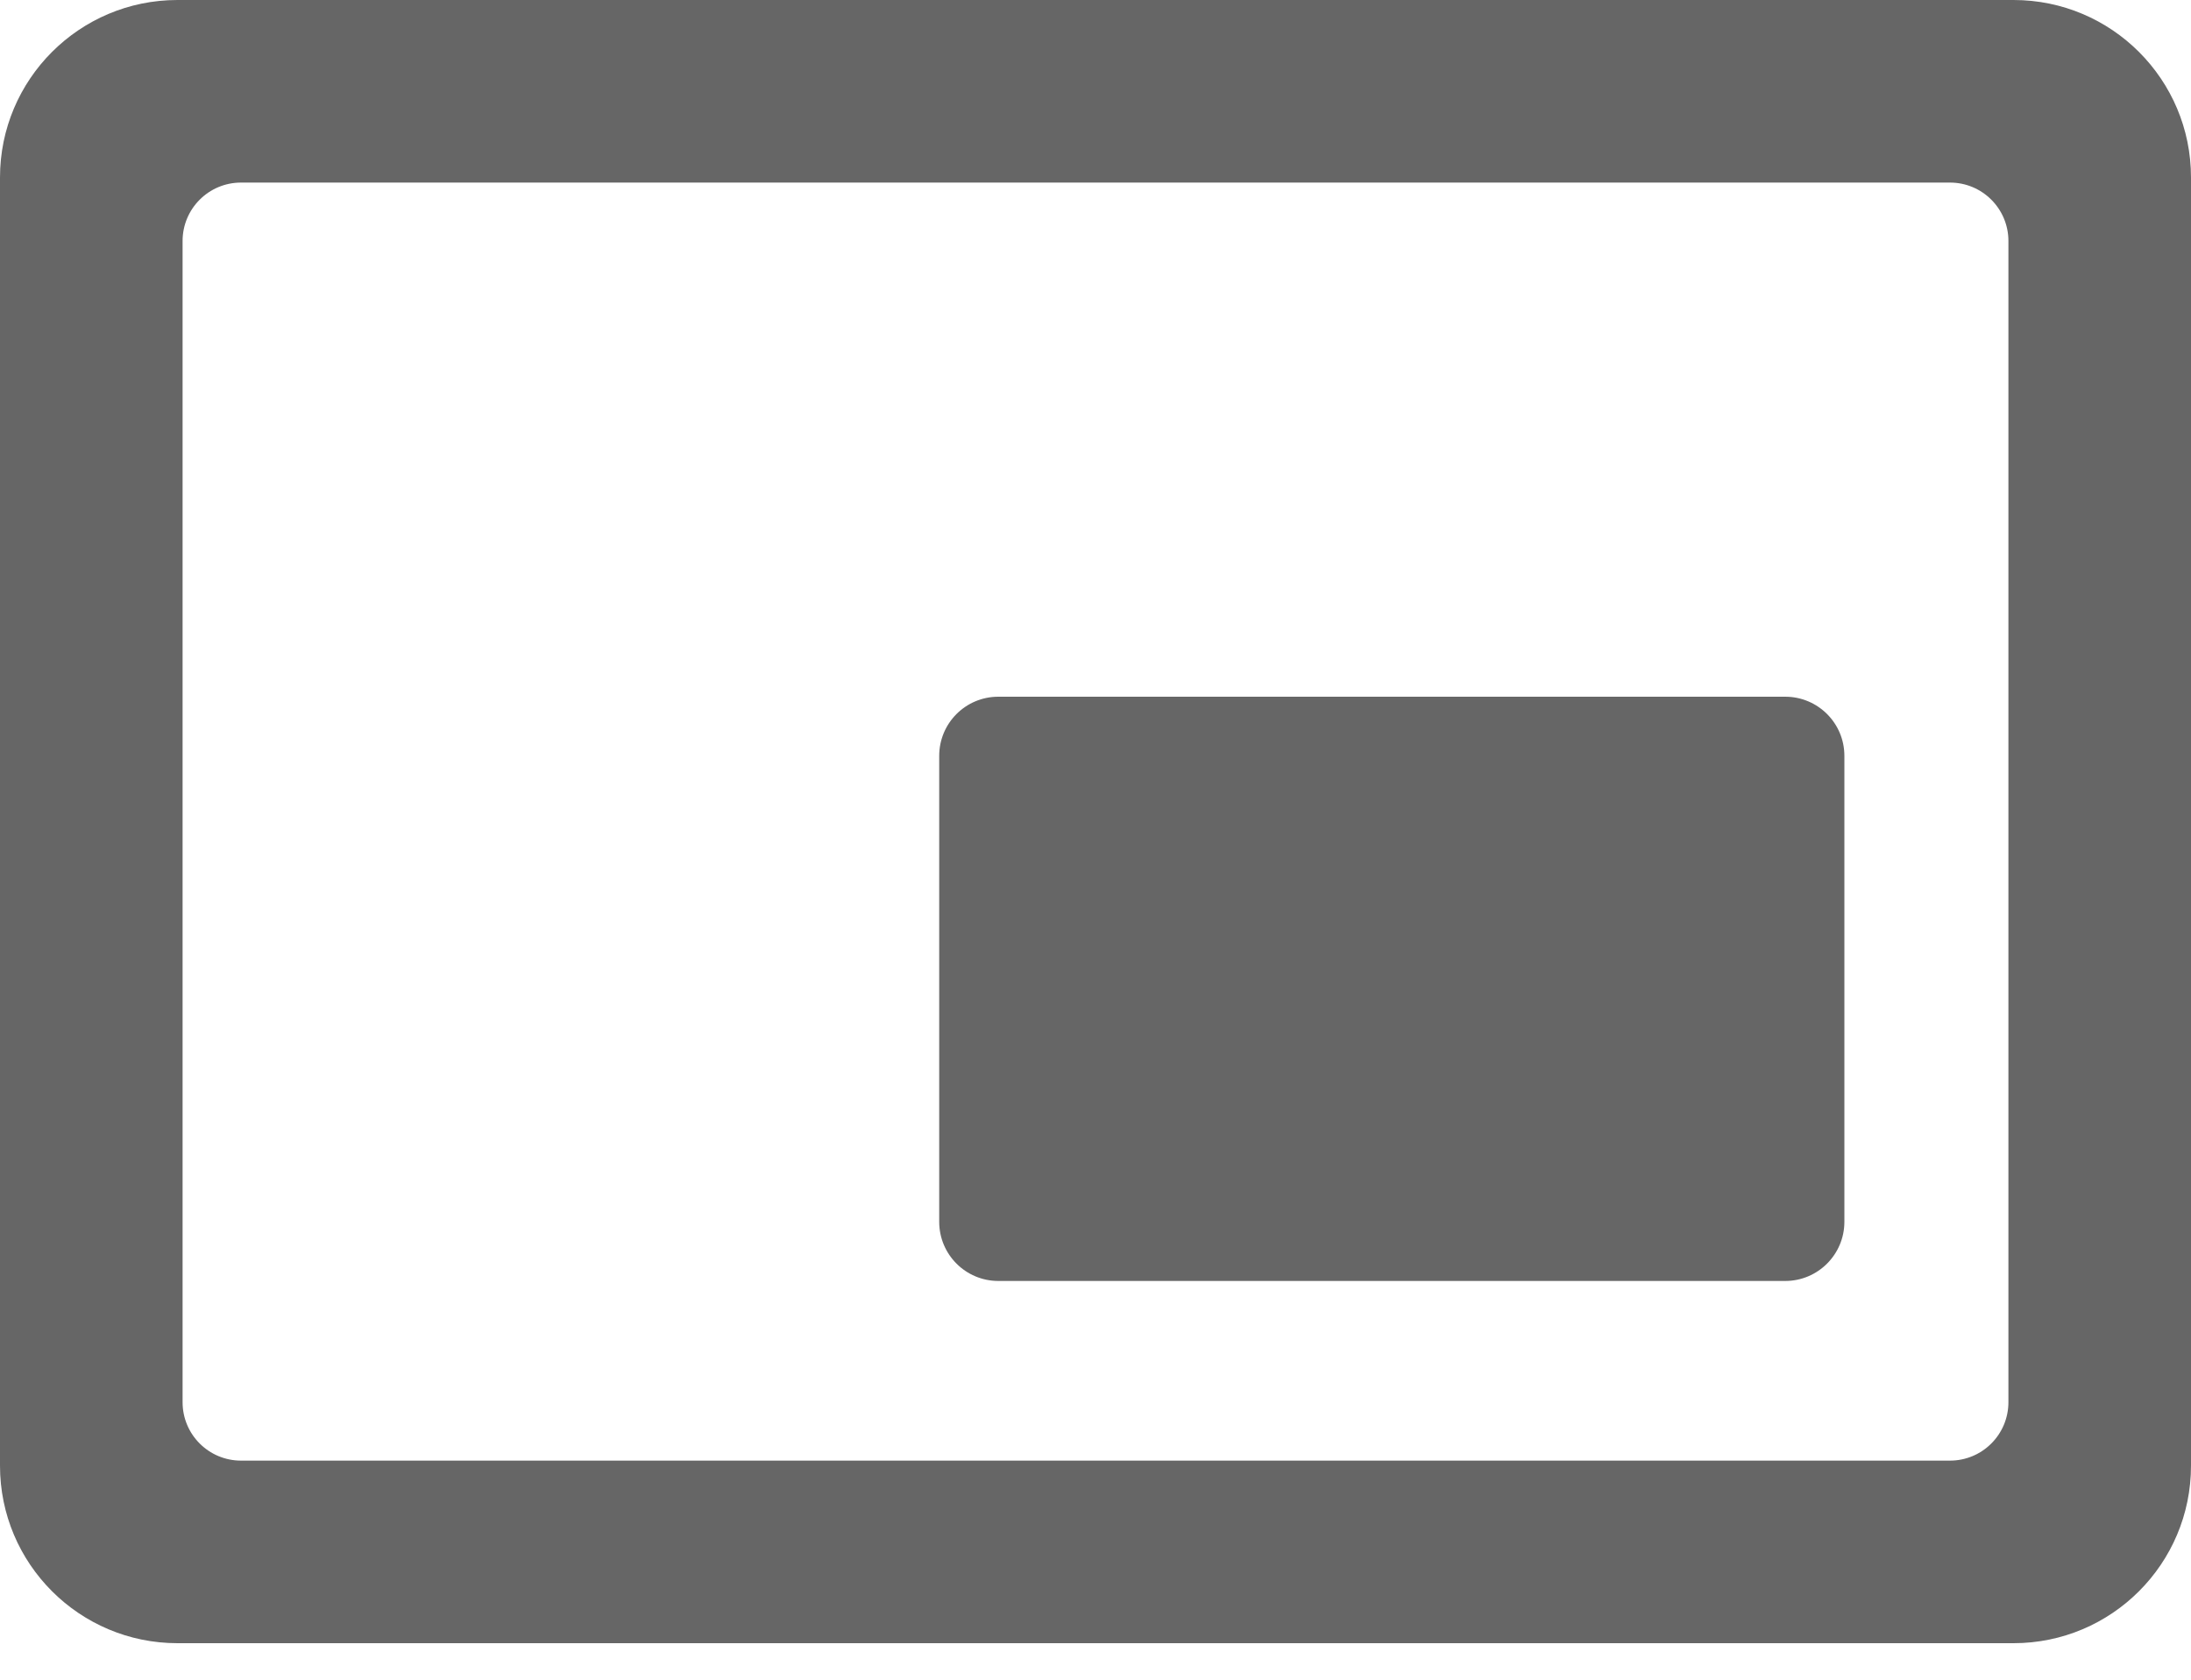
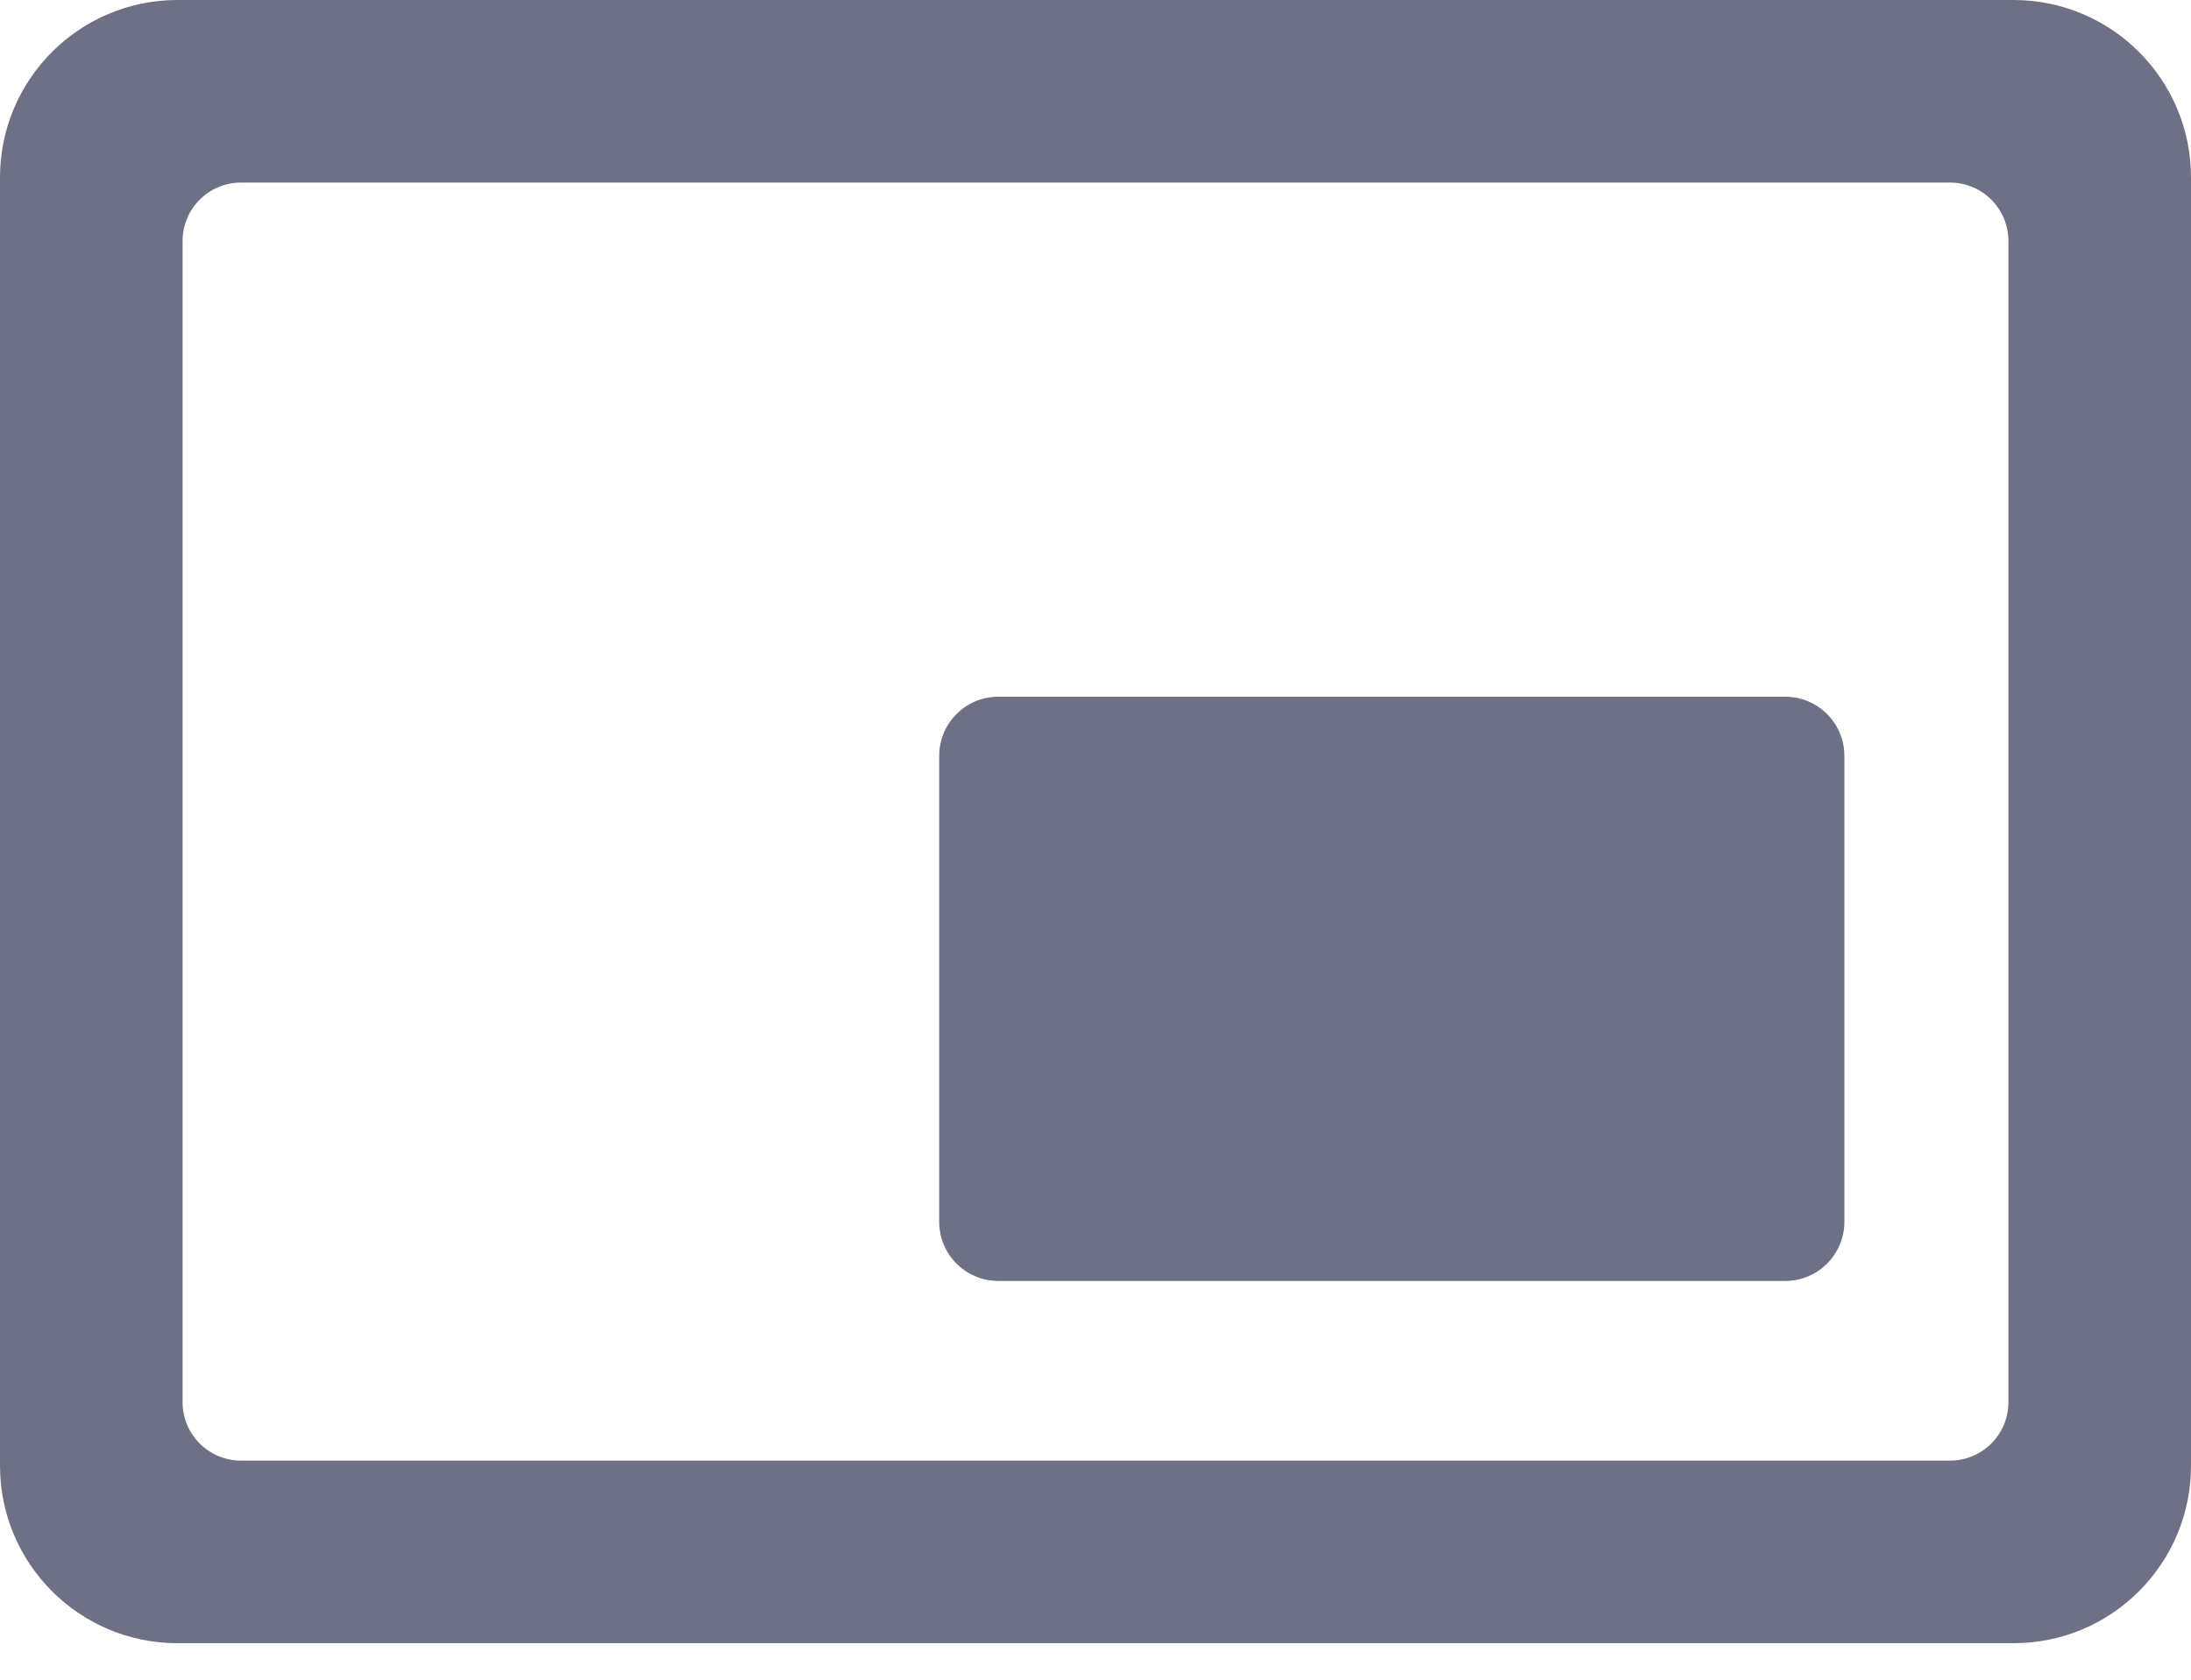
<svg xmlns="http://www.w3.org/2000/svg" width="30px" height="23px" viewBox="0 0 30 23" version="1.1">
-   <g id="页面1" stroke="none" stroke-width="1" fill="none" fill-rule="evenodd" fill-opacity="0.6">
-     <g id="browseing" transform="translate(-431, -324)" fill="#000">
+   <g id="页面1" stroke="none" stroke-width="1" fill="none" fill-rule="evenodd">
+     <g id="browseing" transform="translate(-431, -324)" fill="#6E7085">
      <g id="control-bar" transform="translate(238, 300)">
        <g id="icon-pictureInPicture" transform="translate(192, 19)">
          <path d="M3.43,5 L28.57,5 C29.912,5 31,6.088 31,7.43 L31,25.07 C31,26.412 29.912,27.5 28.57,27.5 L3.43,27.5 C2.088,27.5 1,26.412 1,25.07 L1,7.43 C1,6.088 2.088,5 3.43,5 Z M3.5,8.3 L3.5,24.2 C3.5,24.642 3.858,25 4.3,25 L27.7,25 C28.142,25 28.5,24.642 28.5,24.2 L28.5,8.3 C28.5,7.858 28.142,7.5 27.7,7.5 L4.3,7.5 C3.858,7.5 3.5,7.858 3.5,8.3 Z M14.67,14.54 L25.444,14.54 C25.891,14.54 26.254,14.902 26.254,15.35 L26.254,21.73 C26.254,22.177 25.891,22.54 25.444,22.54 L14.67,22.54 C14.222,22.54 13.86,22.177 13.86,21.73 L13.86,15.35 C13.86,14.902 14.222,14.54 14.67,14.54 Z" id="pictureInPicture" />
        </g>
      </g>
    </g>
  </g>
</svg>
